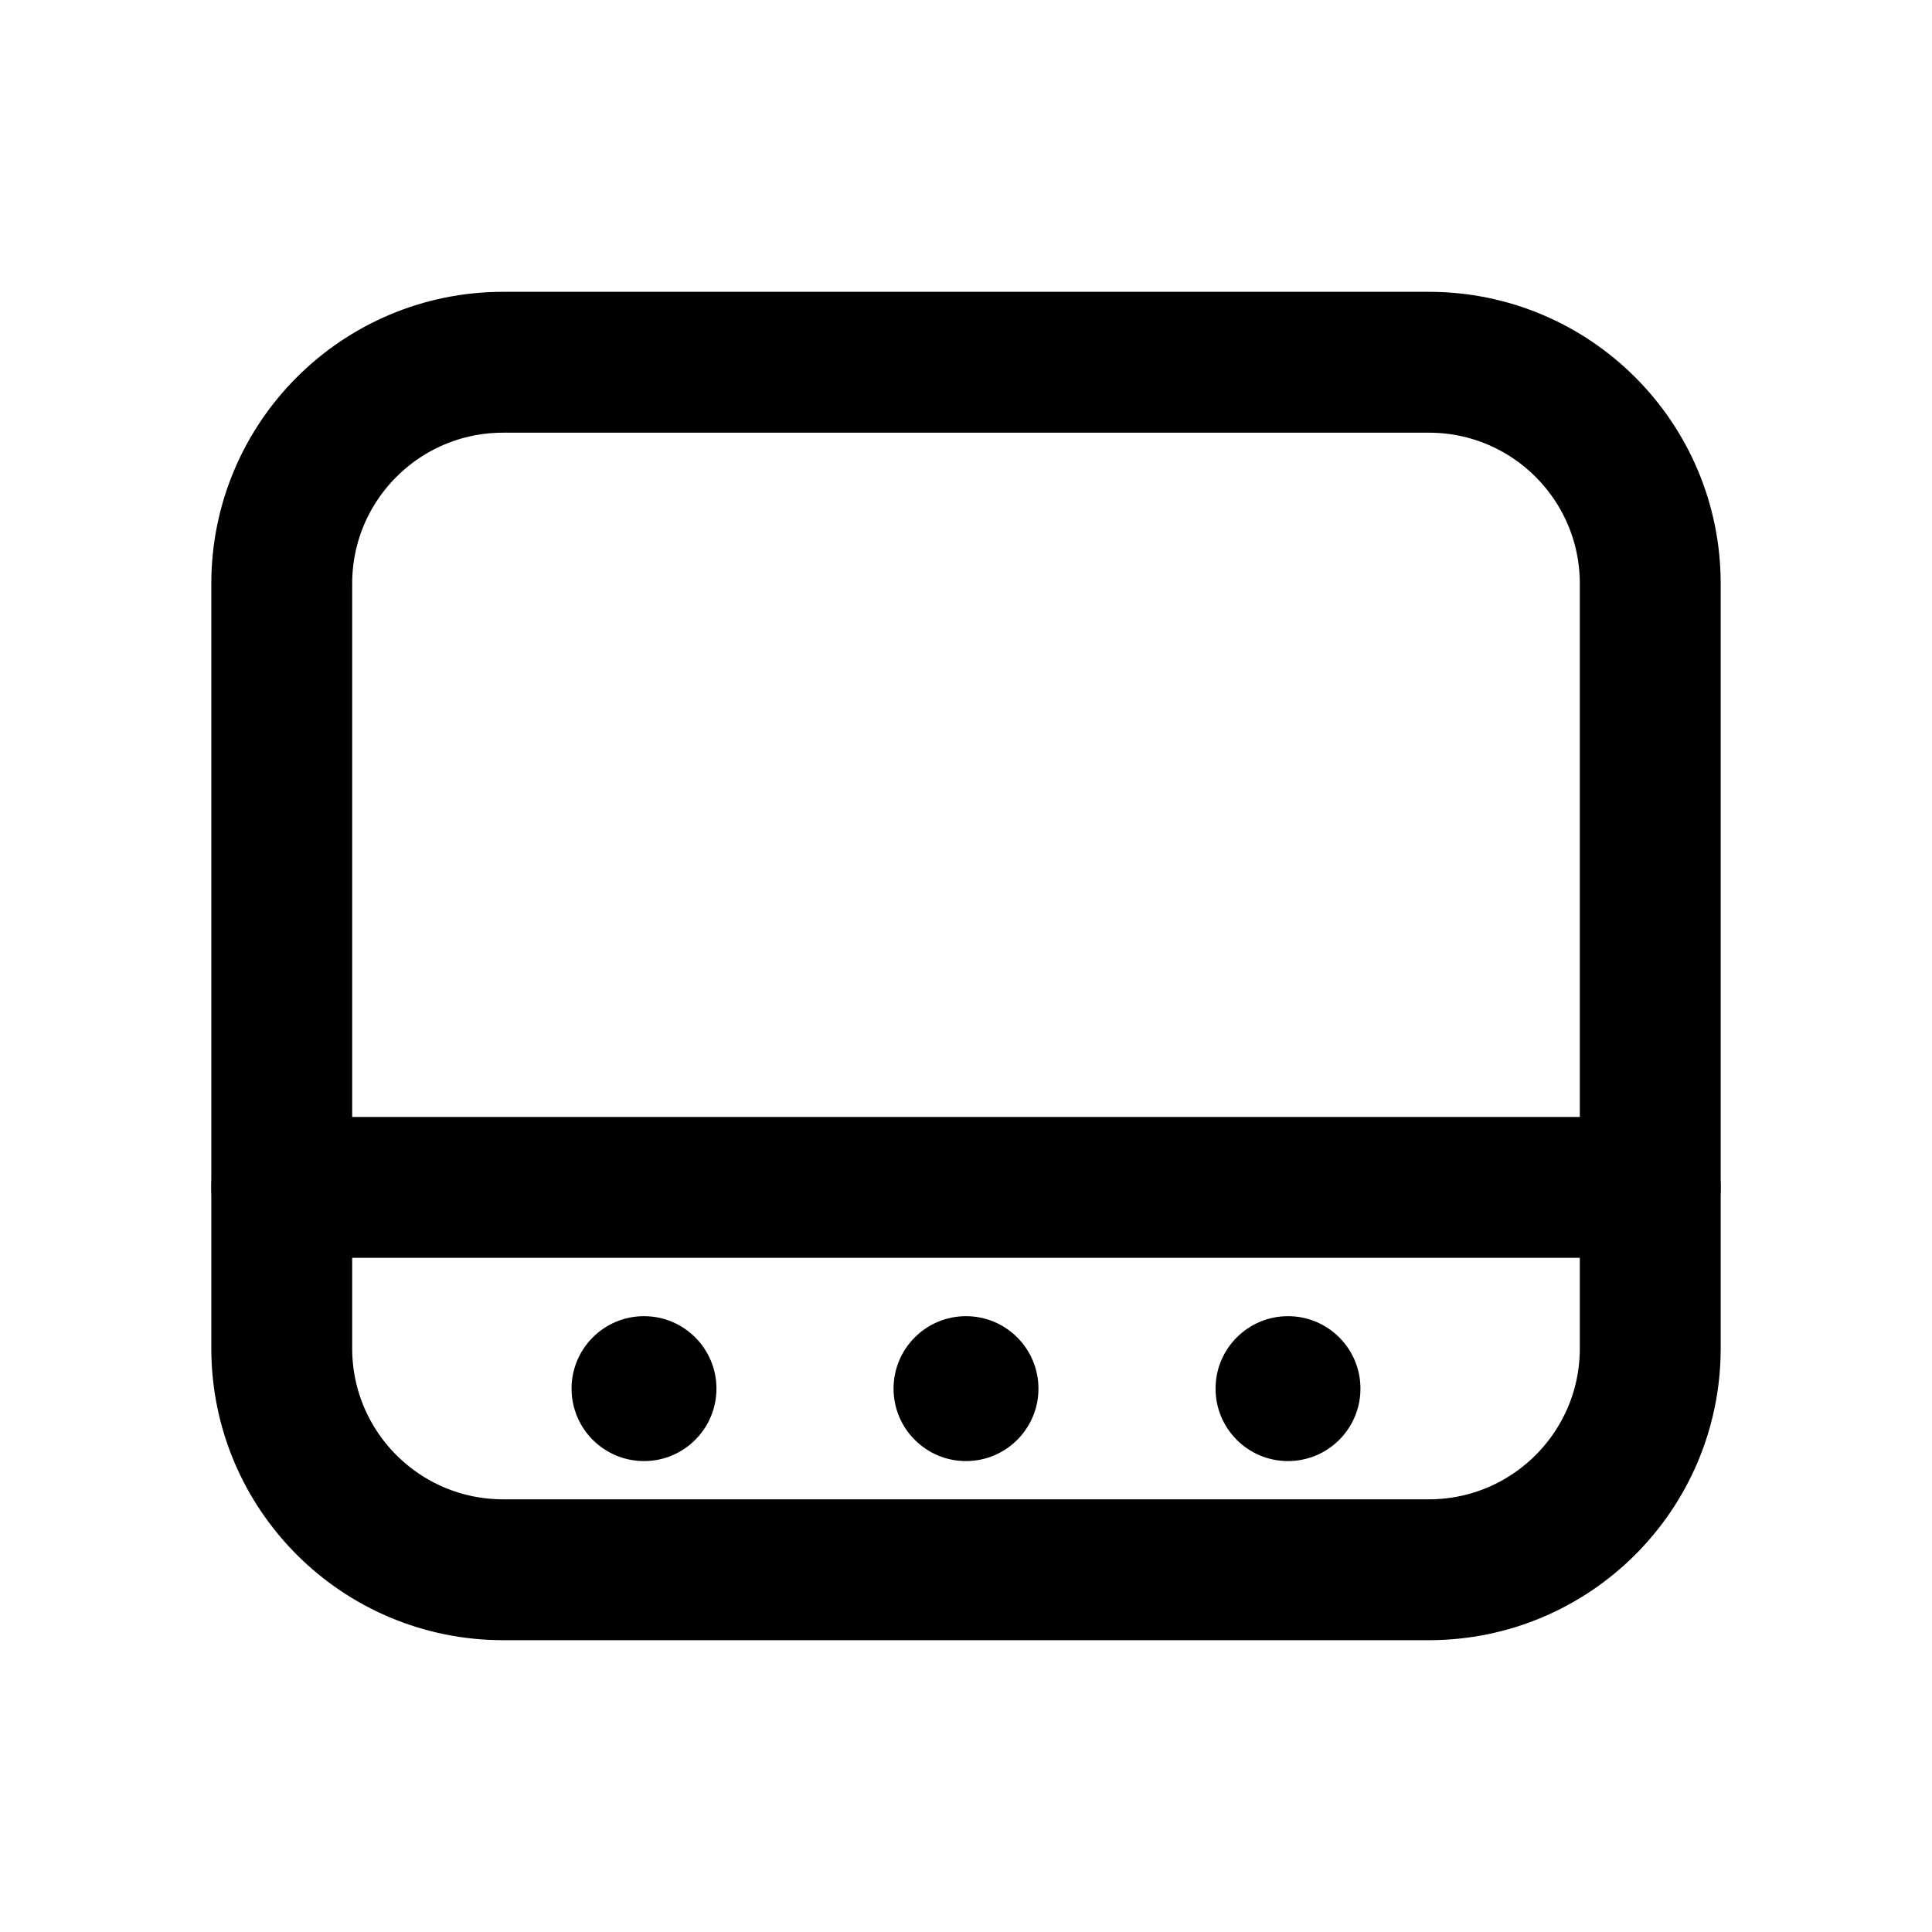
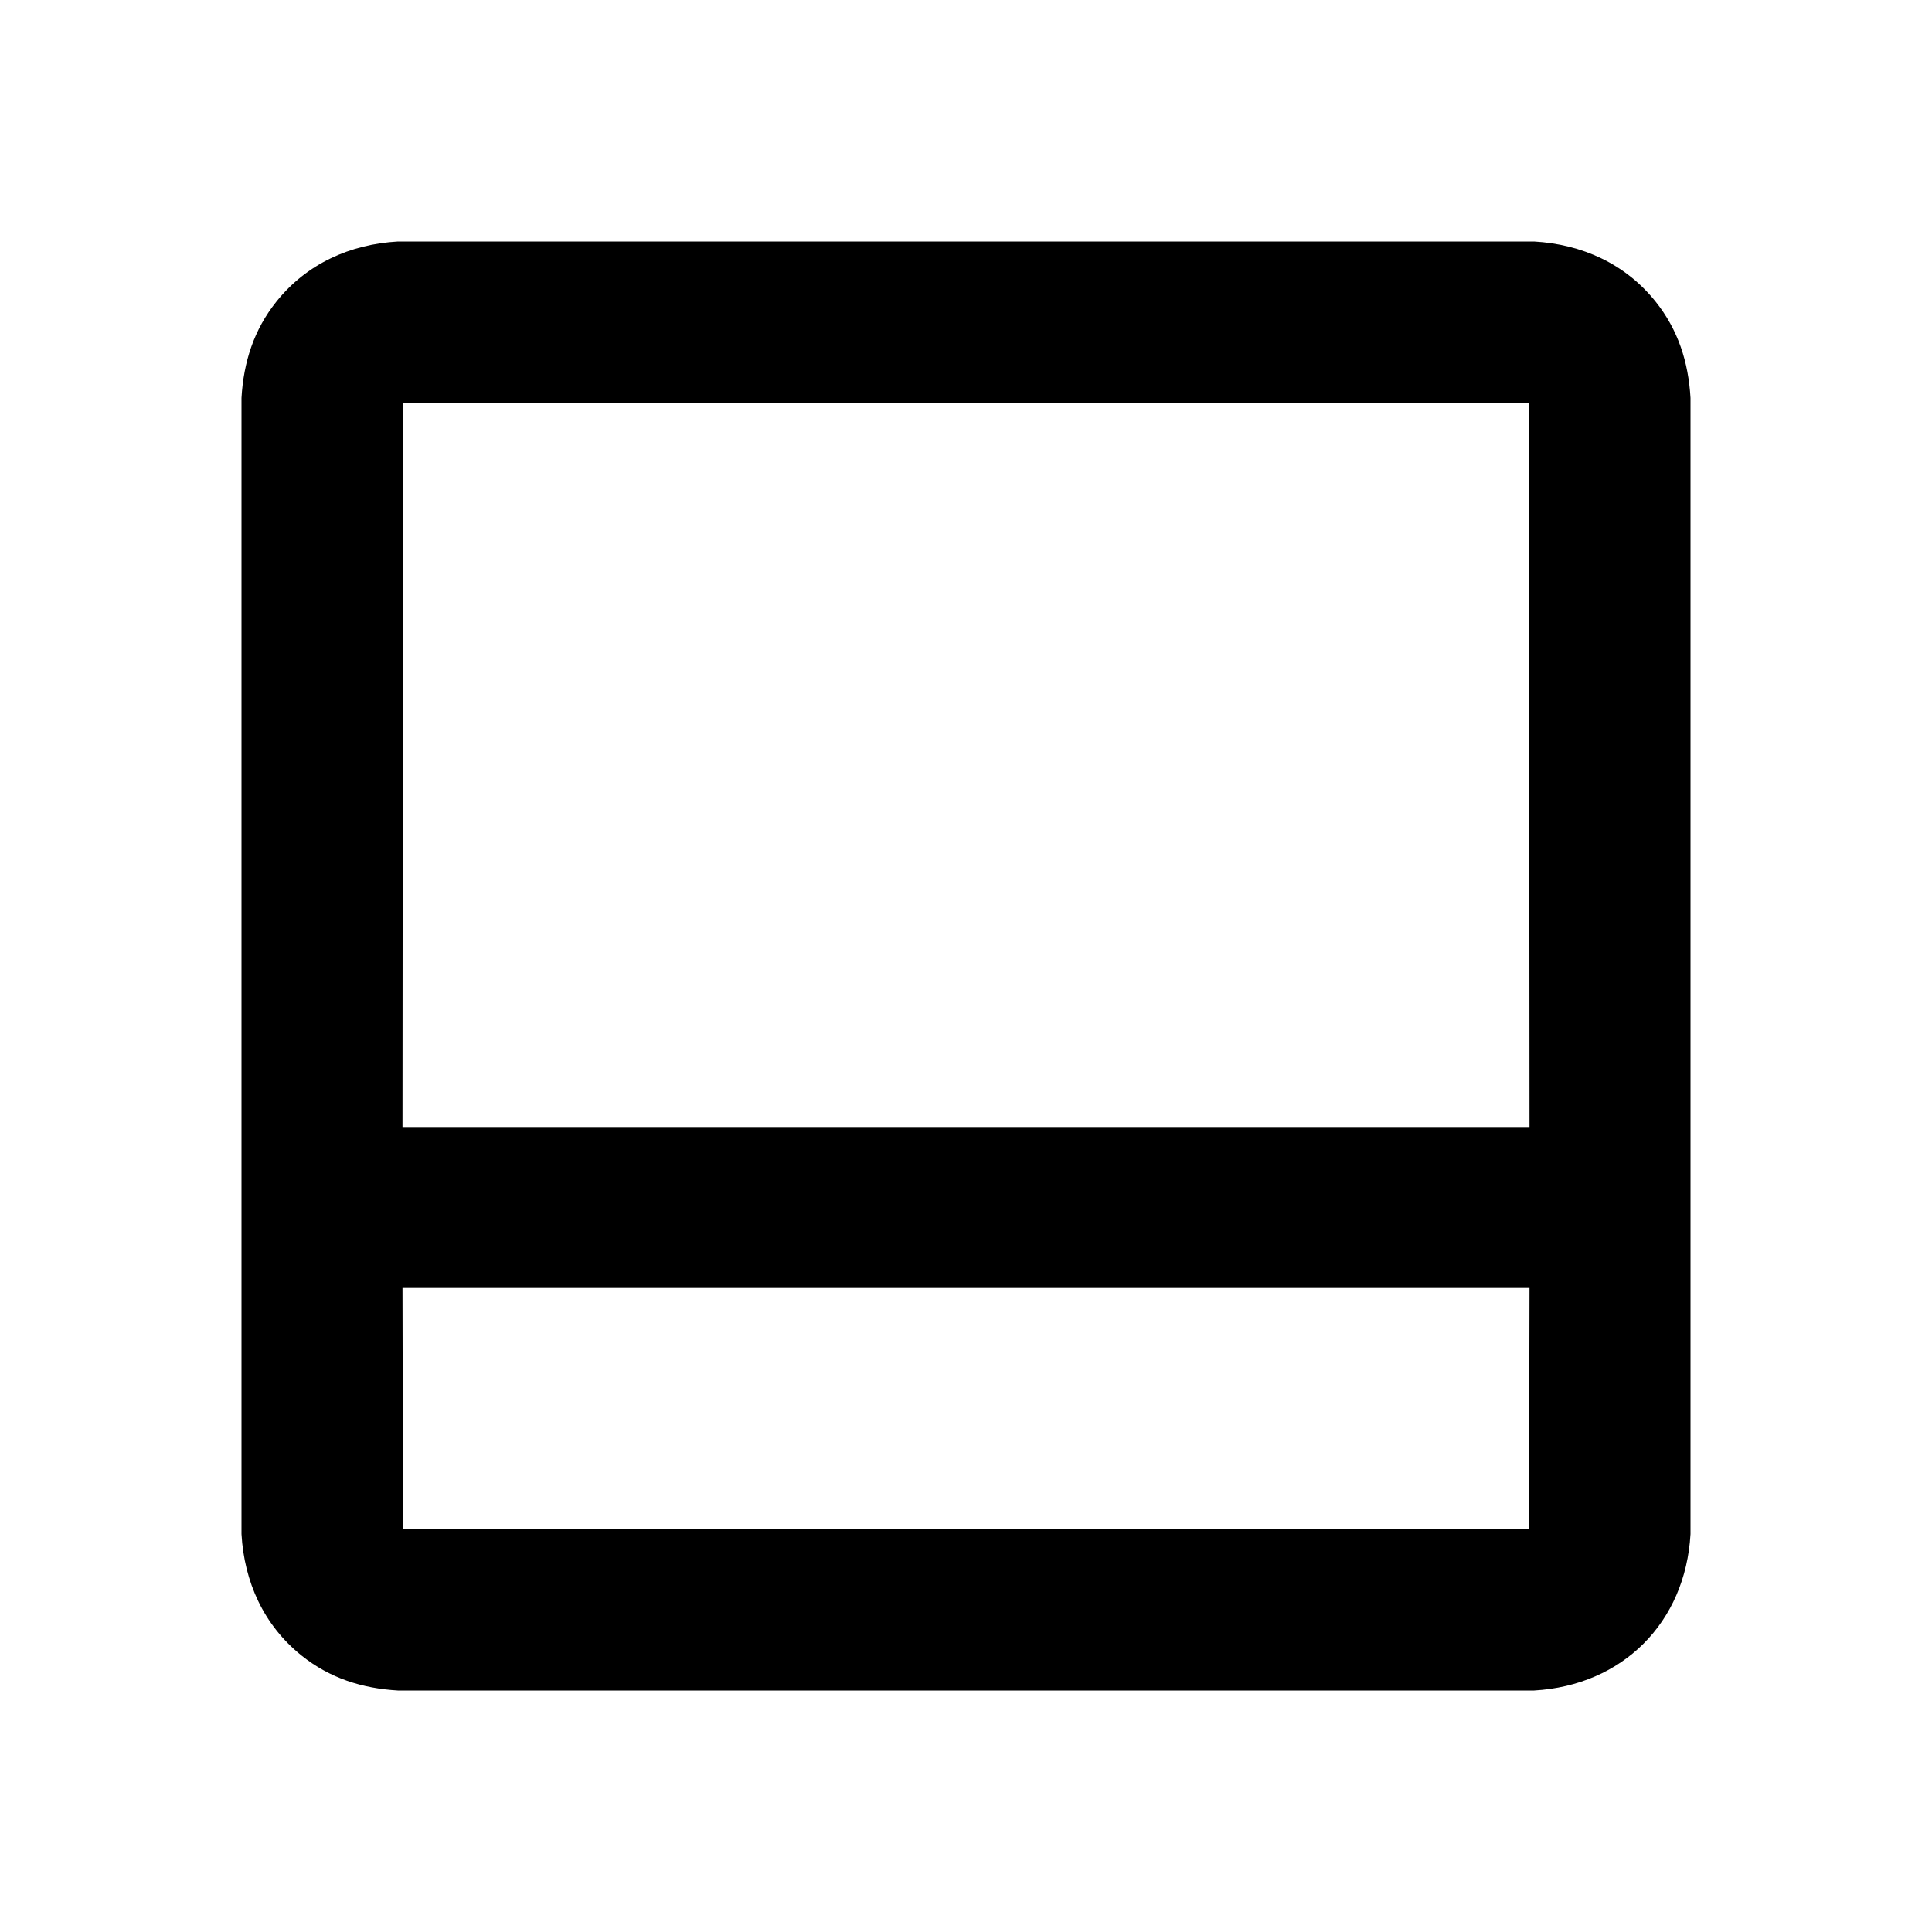
- <svg xmlns="http://www.w3.org/2000/svg" viewBox="0 0 24 24" fill="none" stroke="currentColor" stroke-width="1.75" stroke-linecap="round" stroke-linejoin="round">
-   <rect x="3.5" y="4.5" width="17" height="15" rx="2.75" />
-   <path d="M3.5 14.75 H20.5" />
-   <circle cx="8" cy="17.25" r="0.9" fill="currentColor" stroke="none" />
-   <circle cx="12" cy="17.25" r="0.9" fill="currentColor" stroke="none" />
-   <circle cx="16" cy="17.25" r="0.9" fill="currentColor" stroke="none" />
+ <svg xmlns="http://www.w3.org/2000/svg" viewBox="0 0 24 24">
+   <path fill="currentColor" d="M21 19.057c-.063 1.1-.843 1.88-1.943 1.943H4.943c-.445-.026-.846-.153-1.198-.435c-.47-.377-.711-.915-.745-1.508V4.943c.026-.445.153-.846.435-1.198c.377-.47.915-.711 1.508-.745h14.114c.593.034 1.131.275 1.508.745c.282.352.409.753.435 1.198ZM5 16l.006 2.994h13.988L19 16Zm.006-10.994L5 14h14l-.006-8.994Z" />
</svg>
